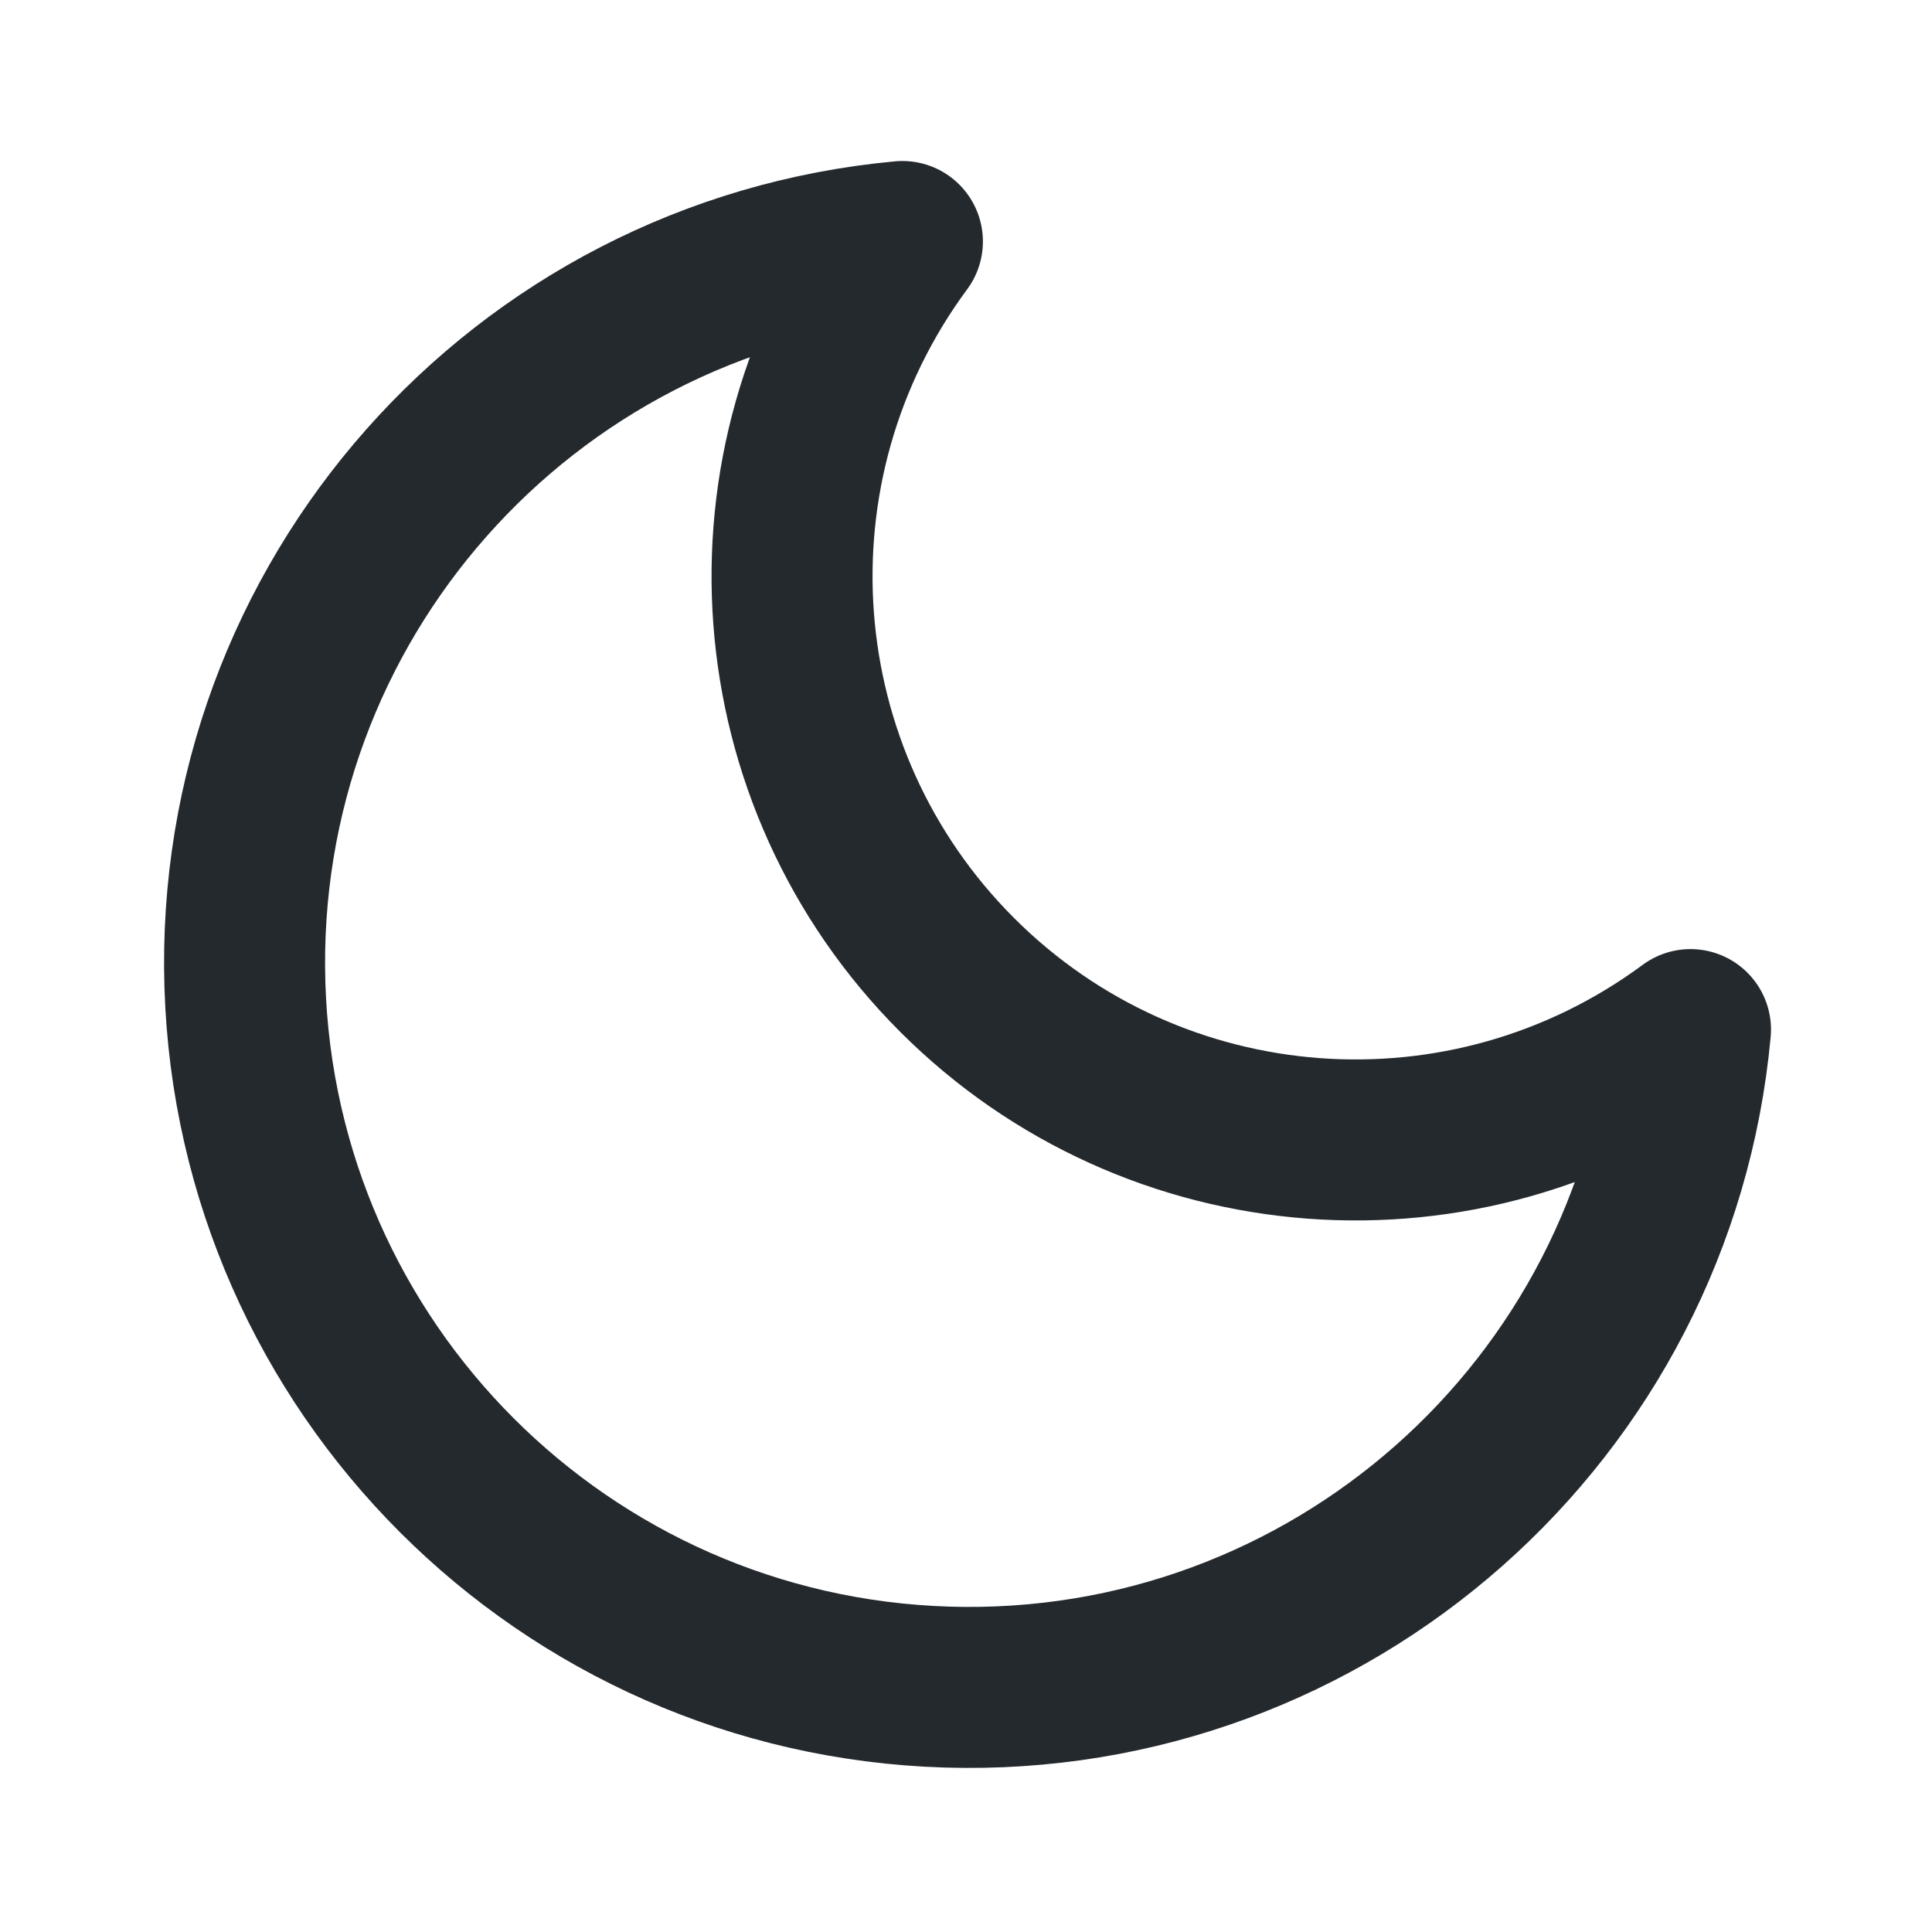
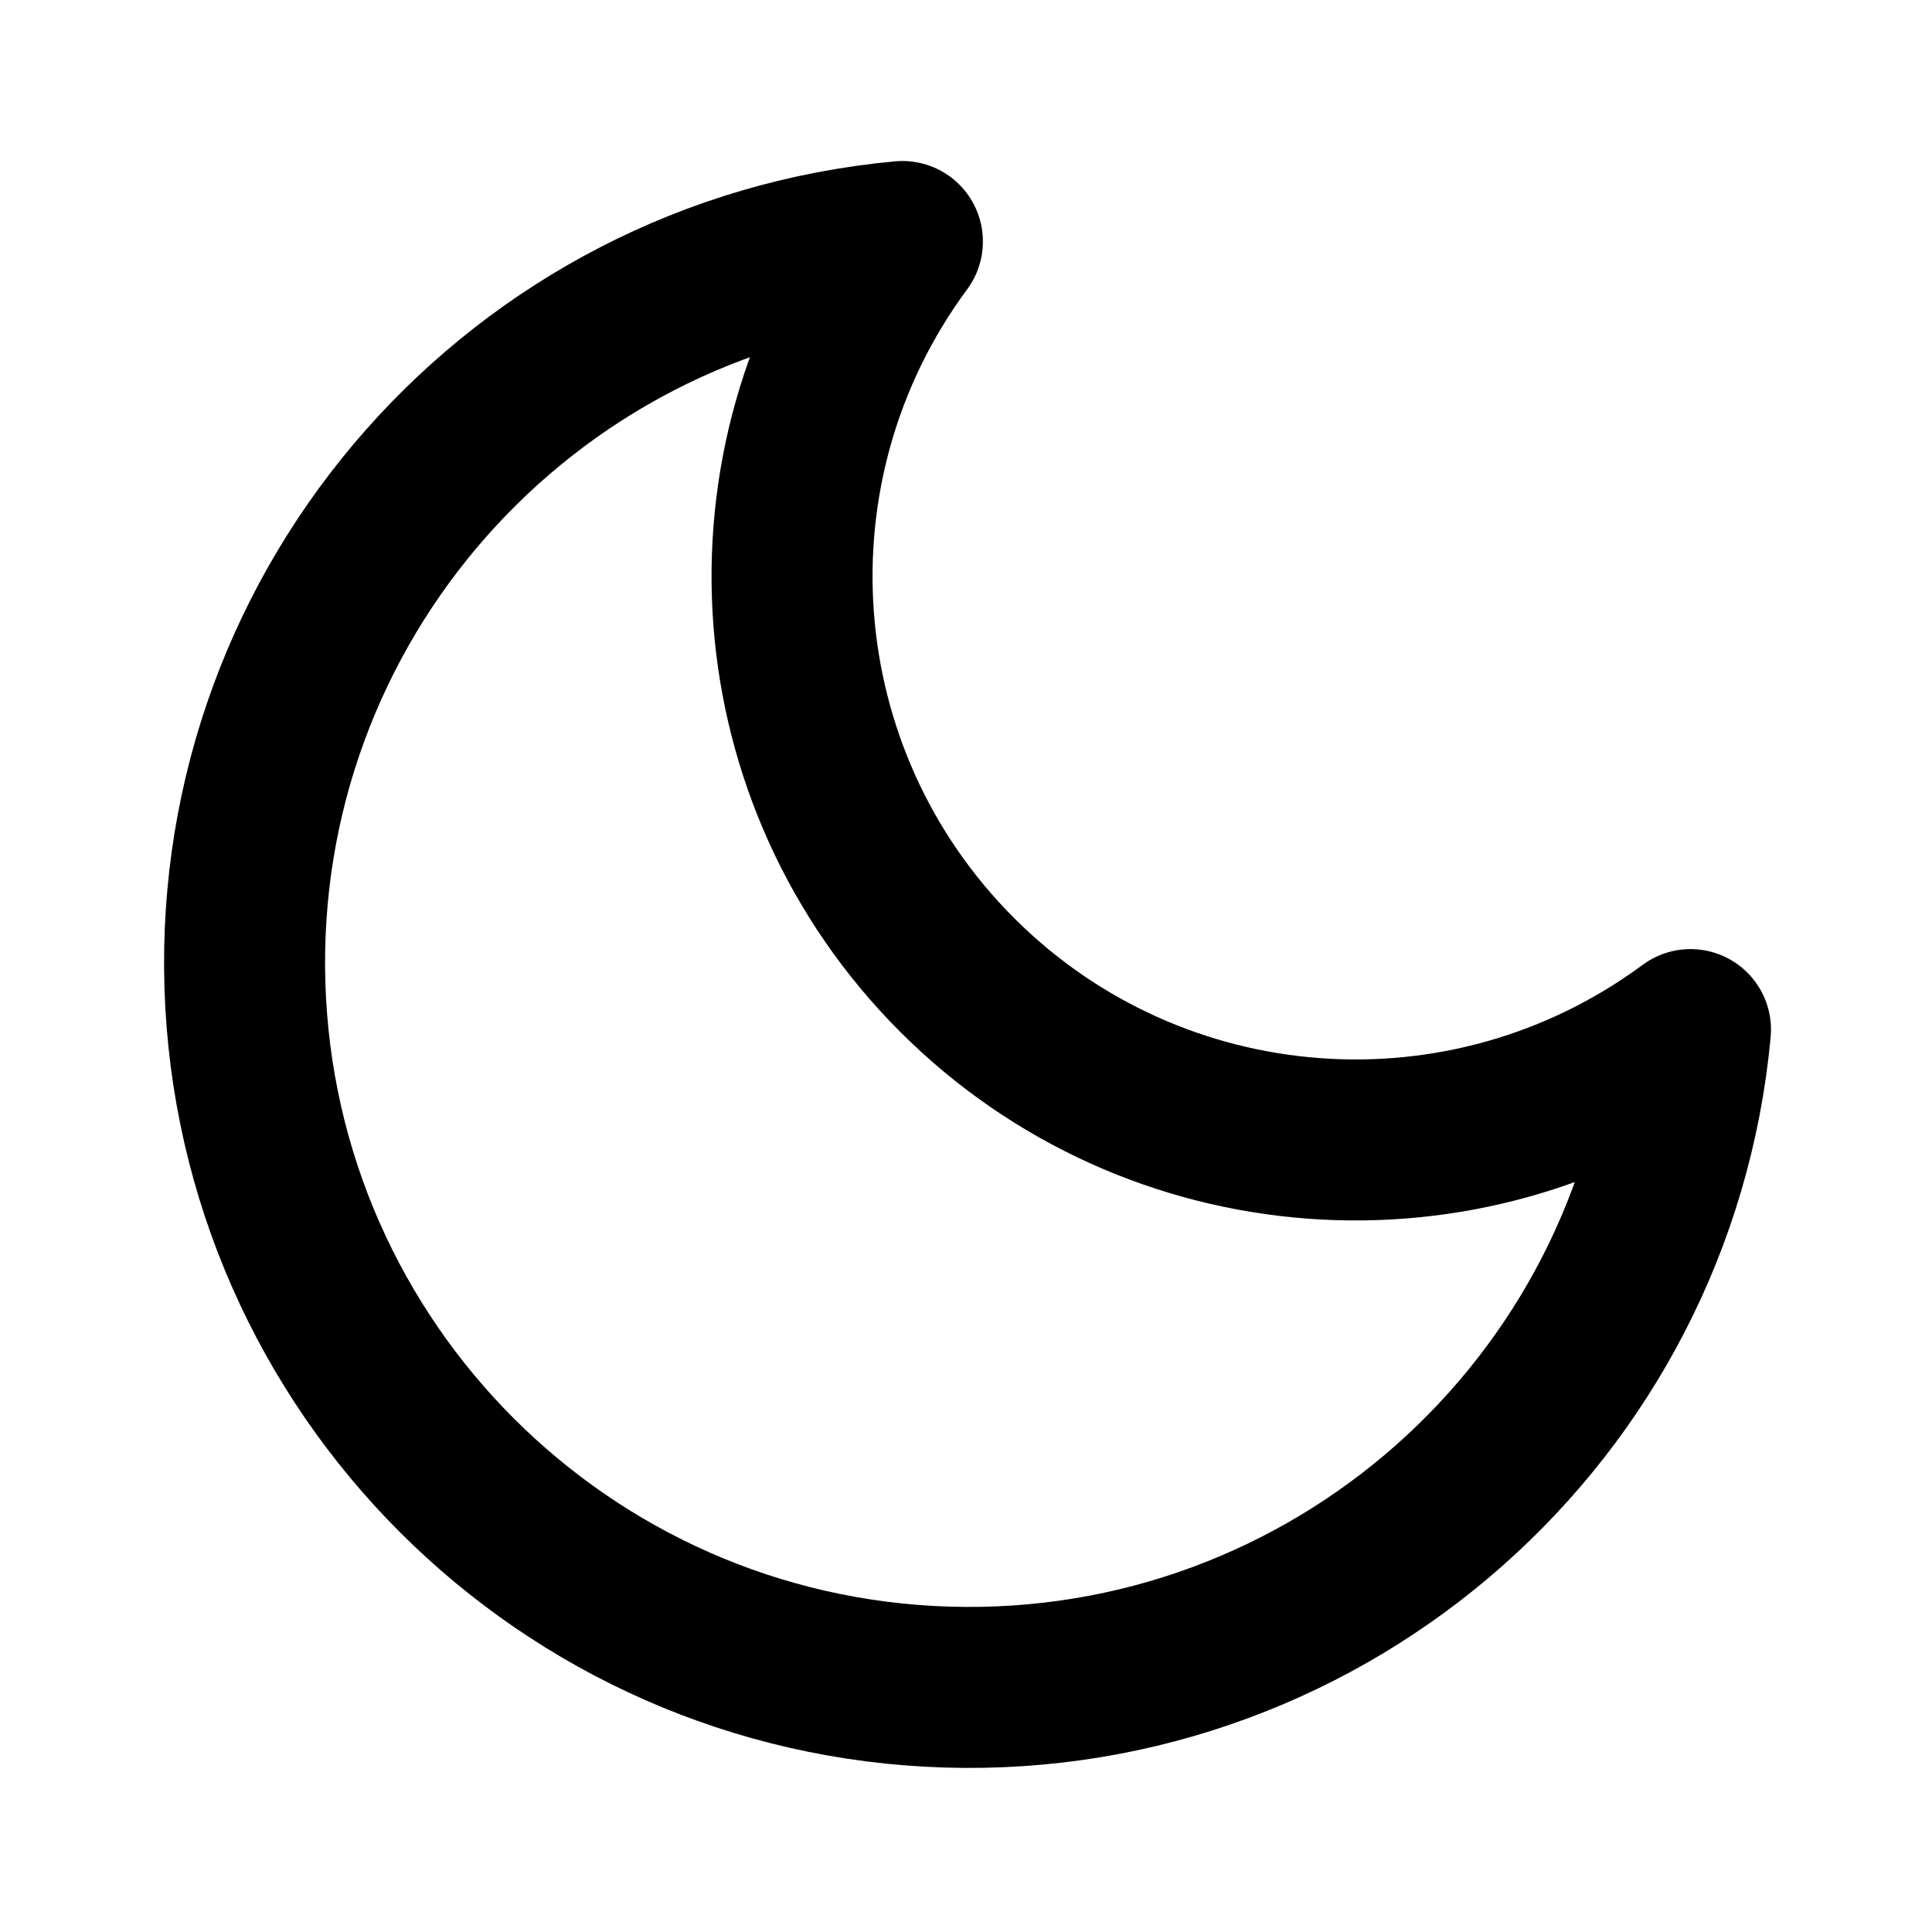
- <svg xmlns="http://www.w3.org/2000/svg" width="24" height="24" viewBox="0 0 24 24" fill="none" stroke="#24292E" stroke-width="2" stroke-linecap="round" stroke-linejoin="round" class="feather feather-moon">
+ <svg xmlns="http://www.w3.org/2000/svg" width="28" height="28" viewBox="0 0 24 24" fill="none" stroke="black" stroke-width="2" stroke-linecap="round" stroke-linejoin="round" class="feather feather-moon">
  <path d="M21 12.79A9 9 0 1 1 11.21 3 7 7 0 0 0 21 12.79z" />
</svg>
